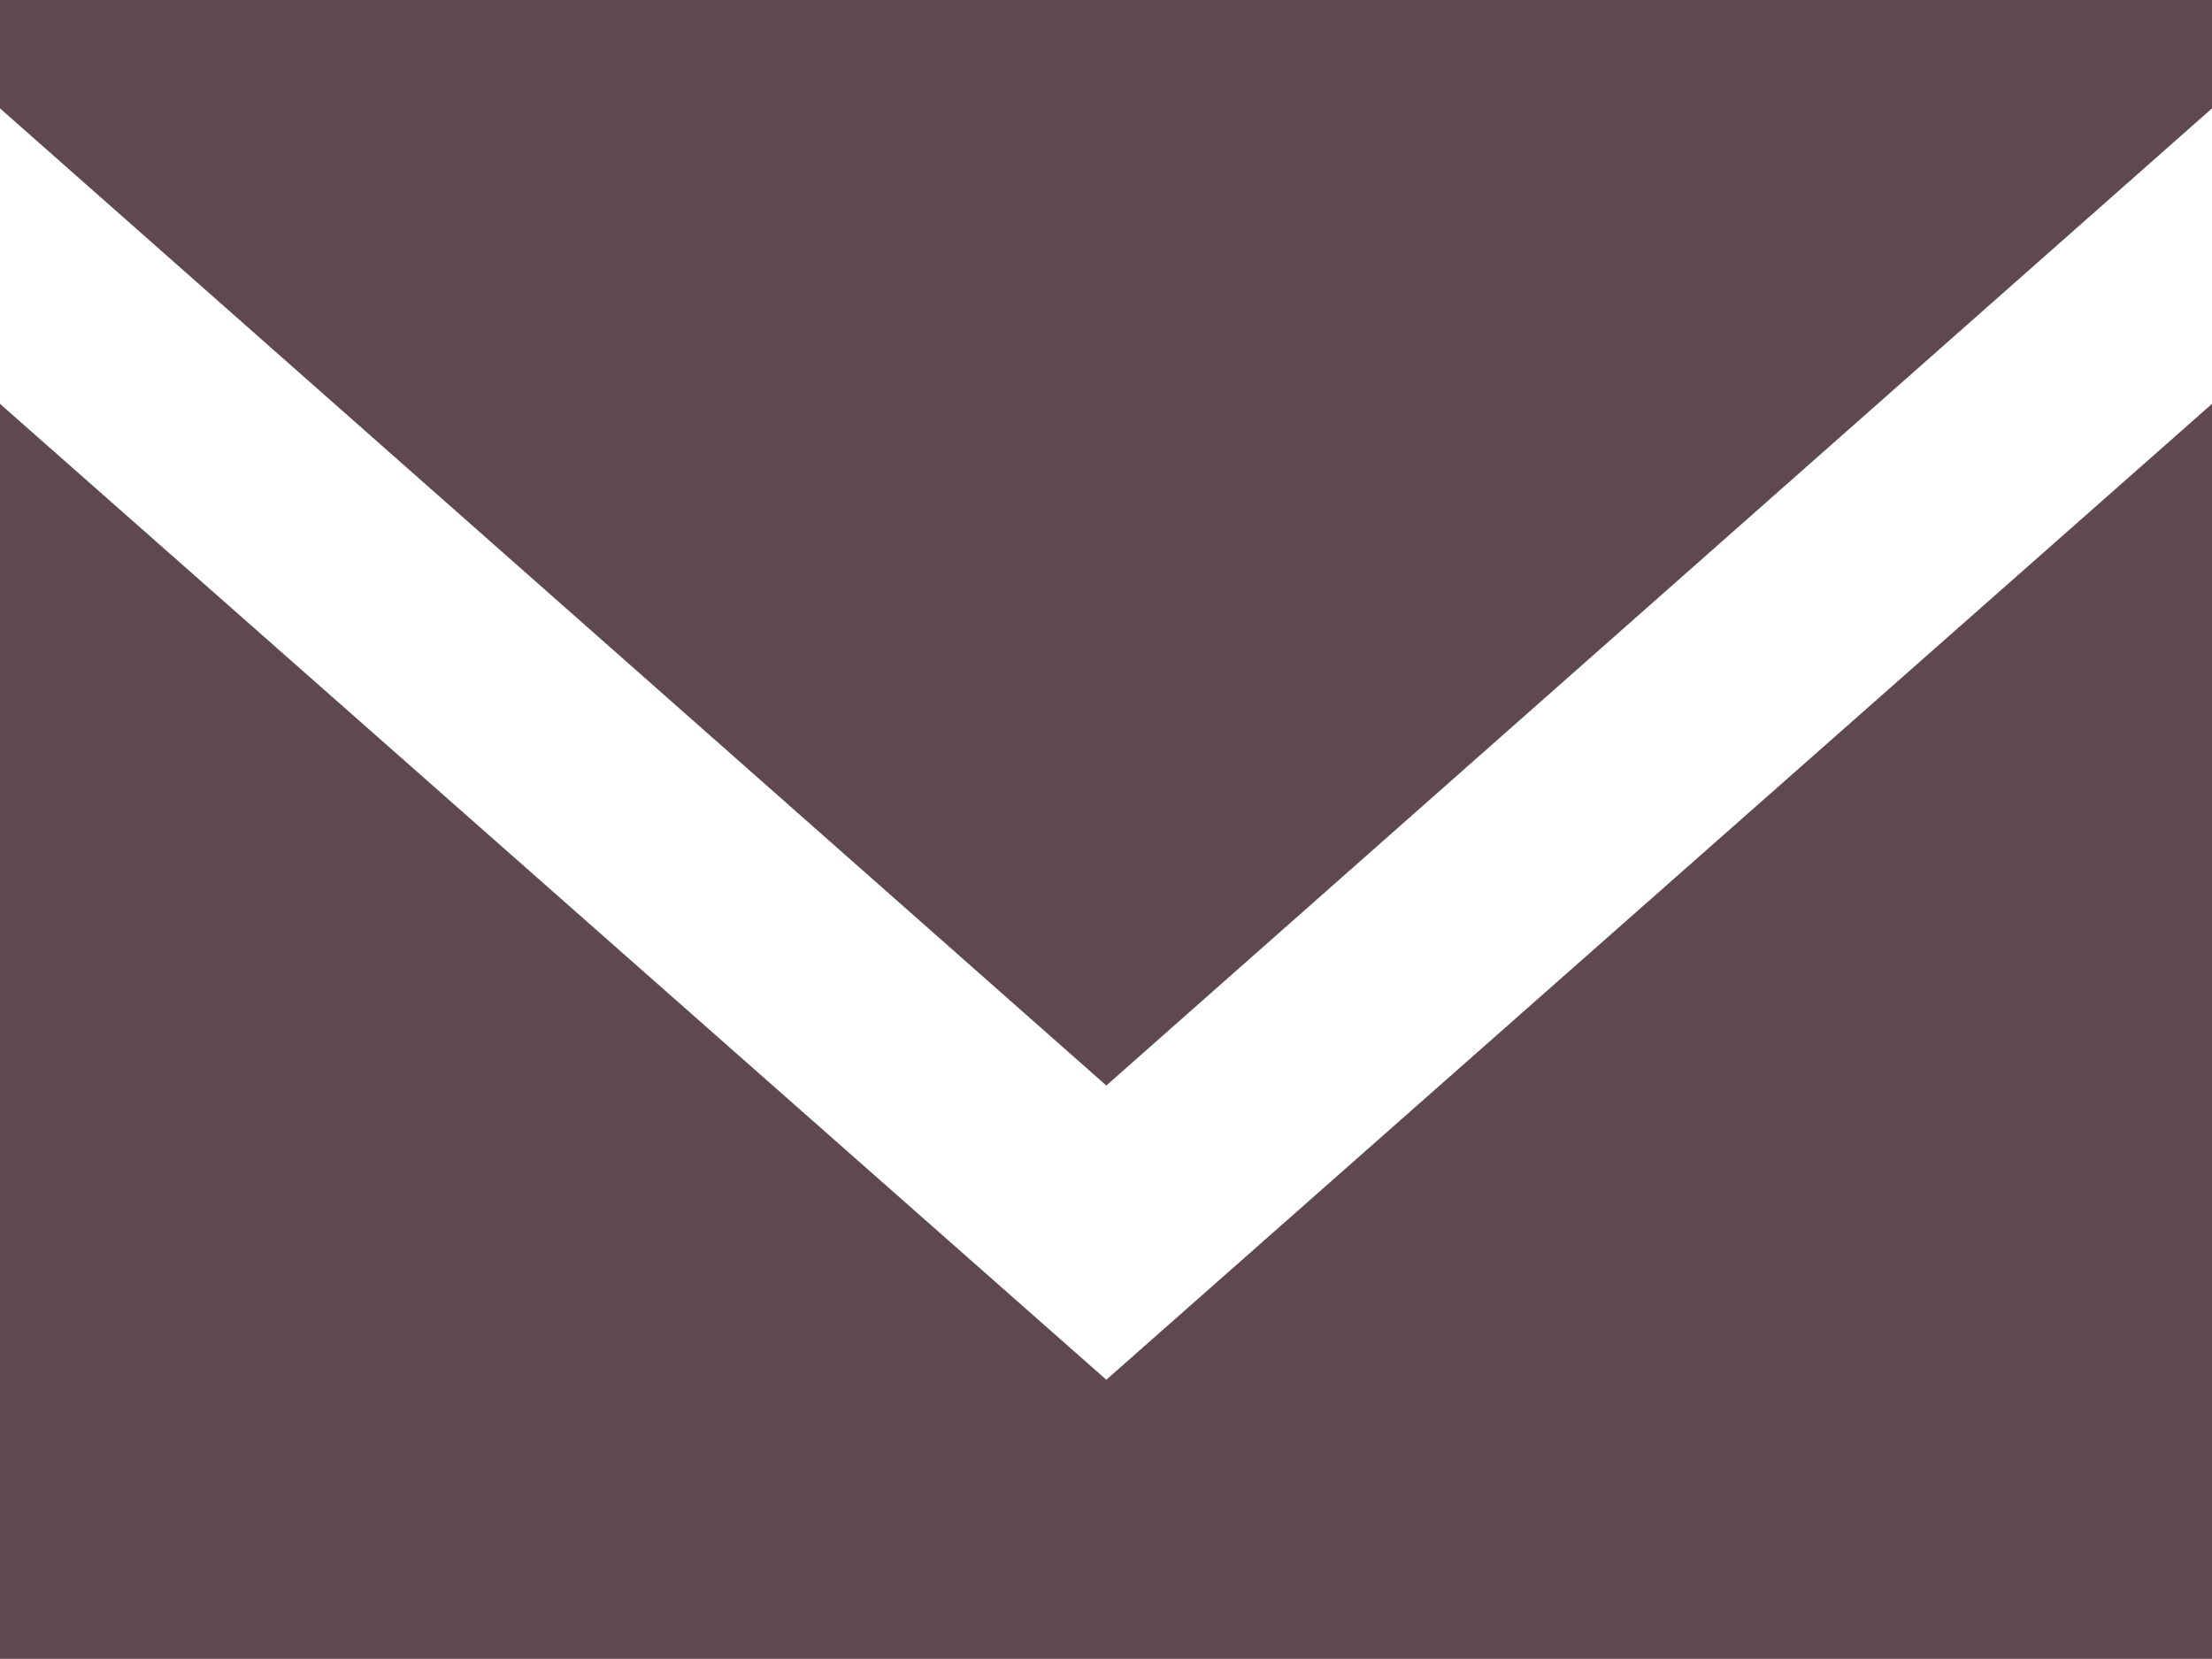
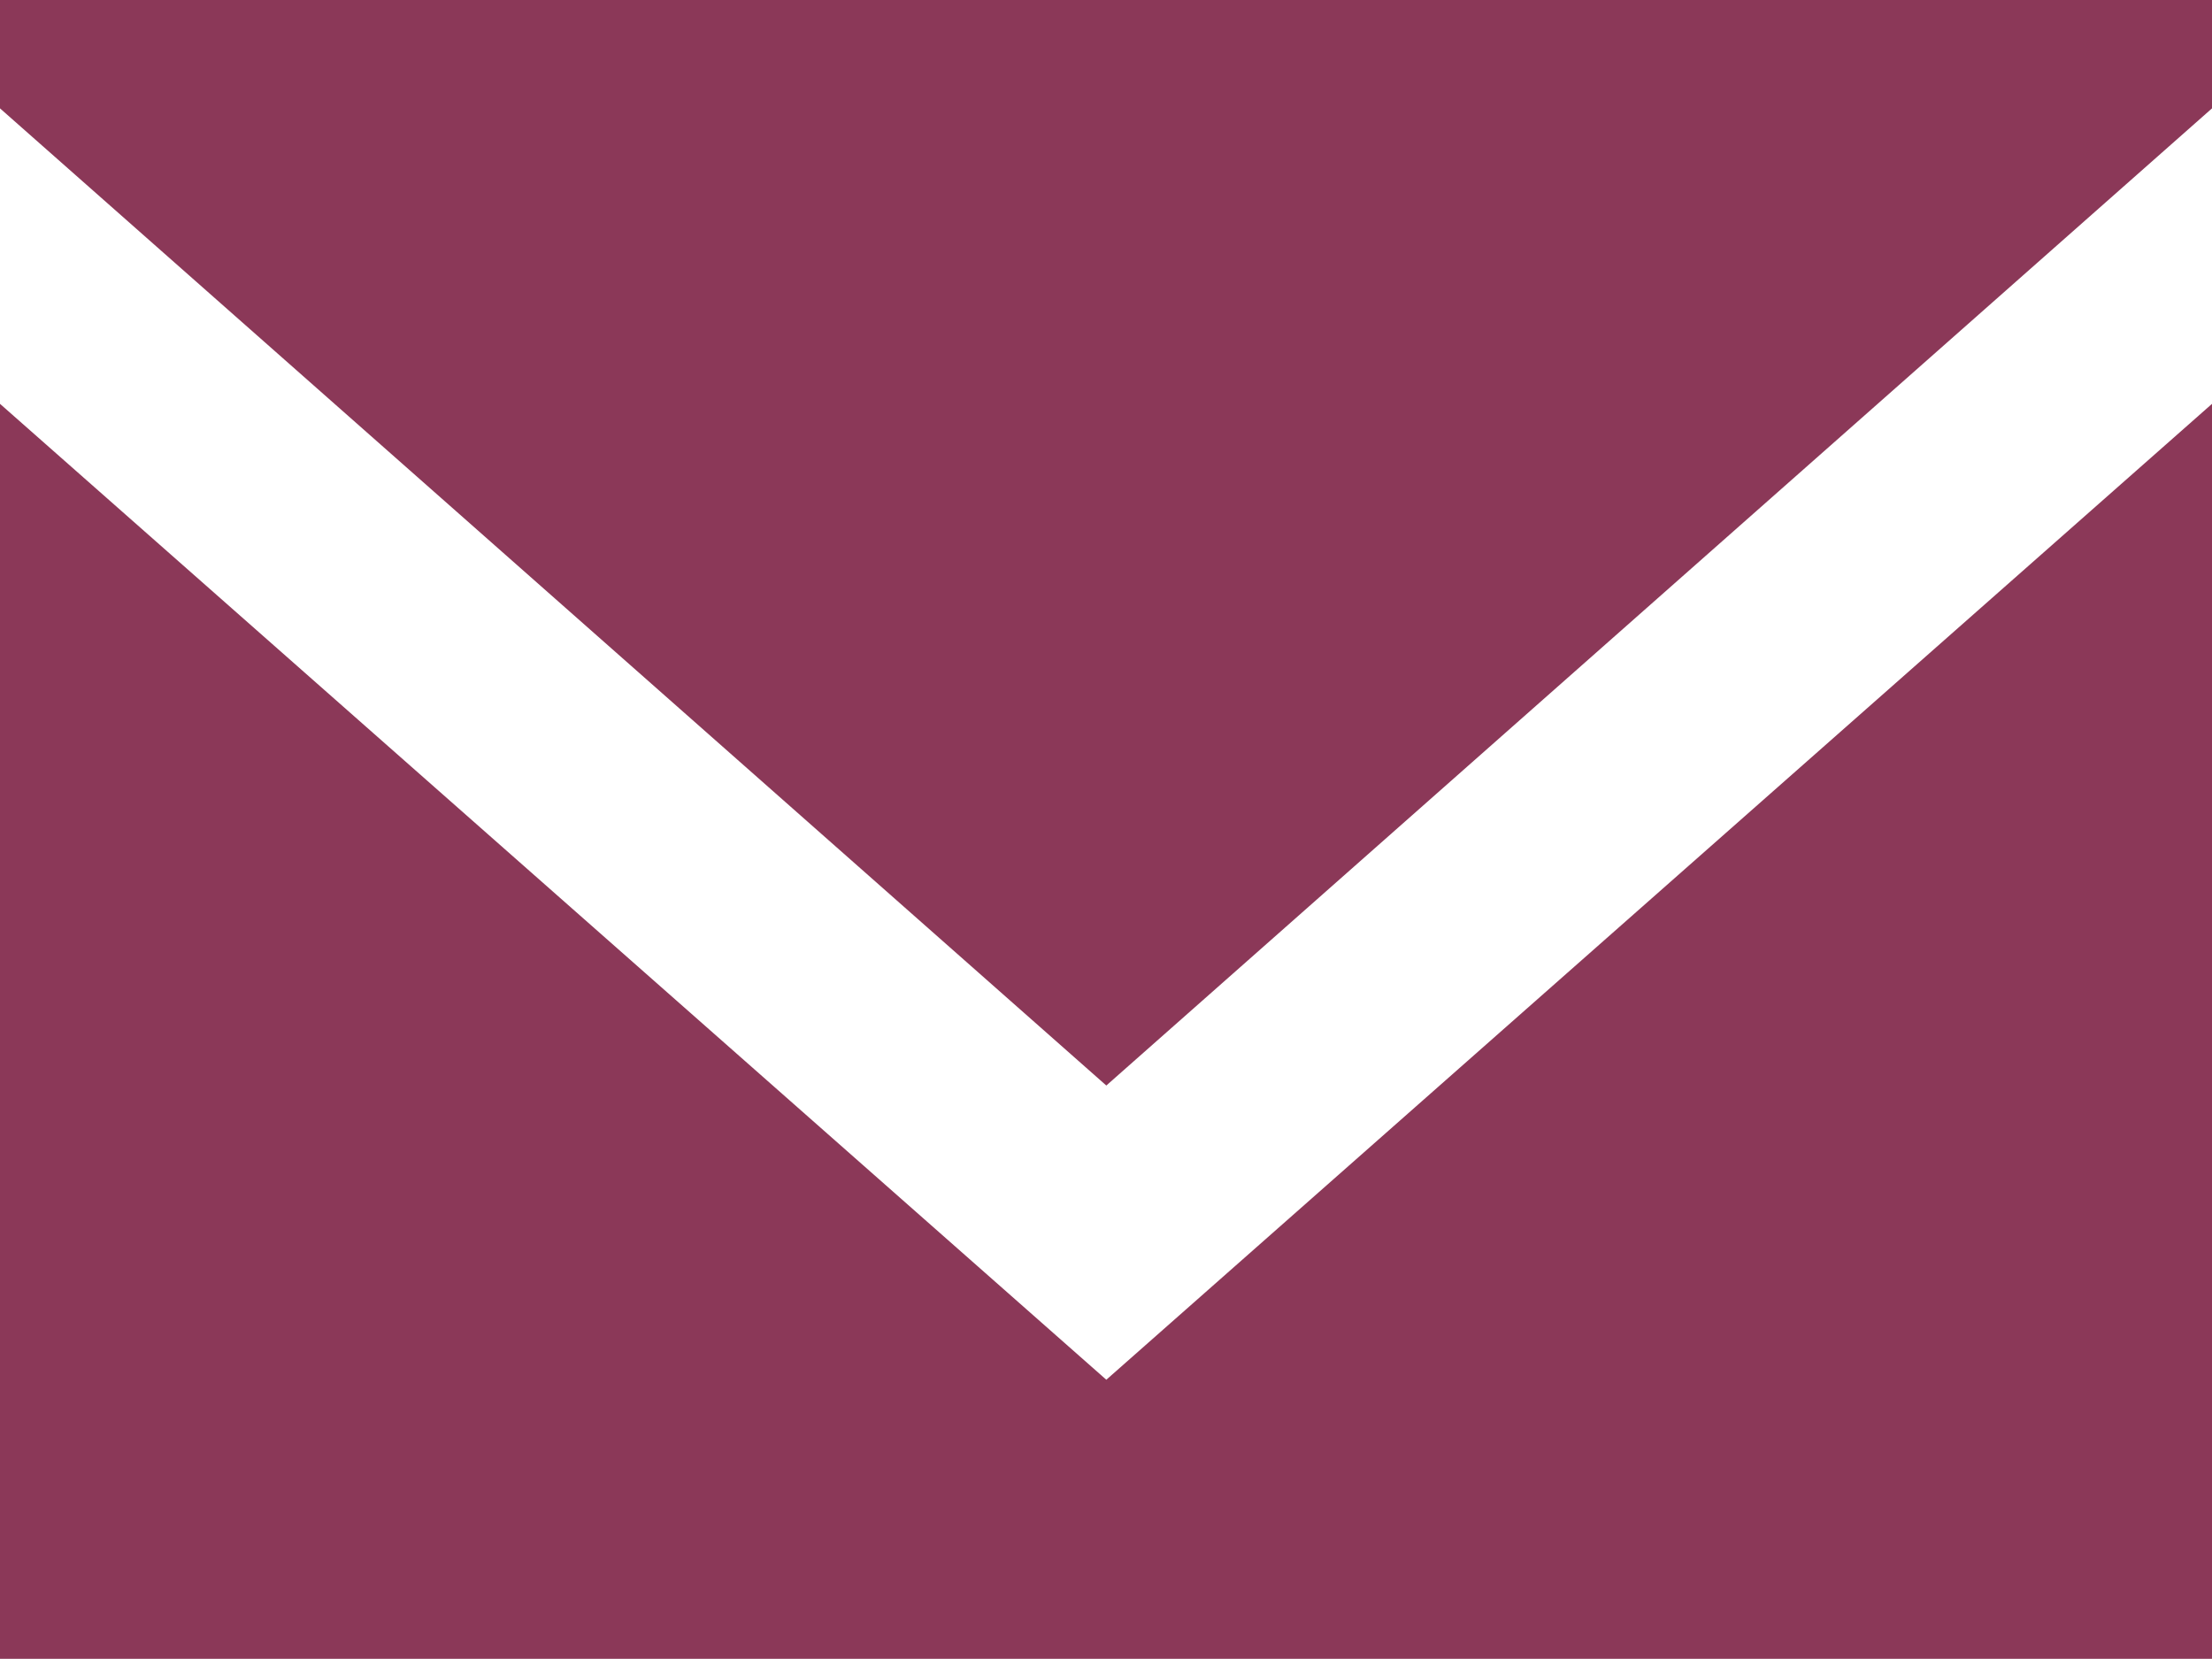
<svg xmlns="http://www.w3.org/2000/svg" viewBox="0 0 35.11 26.33">
-   <defs>
-     <style>.cls-1{fill:#5e4951;}</style>
+   <defs fill="#000000">
+     <style>.cls-1{fill:#8b3858;}</style>
  </defs>
  <g id="Layer_2" data-name="Layer 2">
    <g id="Desktop_S1">
      <g id="BottomMenu">
        <g id="social">
-           <path id="email" class="cls-1" d="M17.56,21.9,0,6.41V26.33H35.11V6.41Zm0-4.67L0,1.72V0H35.11V1.72Z" />
+           <path id="email" class="cls-1" d="M17.56,21.9,0,6.41V26.33H35.11V6.41Zm0-4.67L0,1.72V0H35.11V1.72Z" fill="#000000" />
        </g>
      </g>
    </g>
  </g>
</svg>
